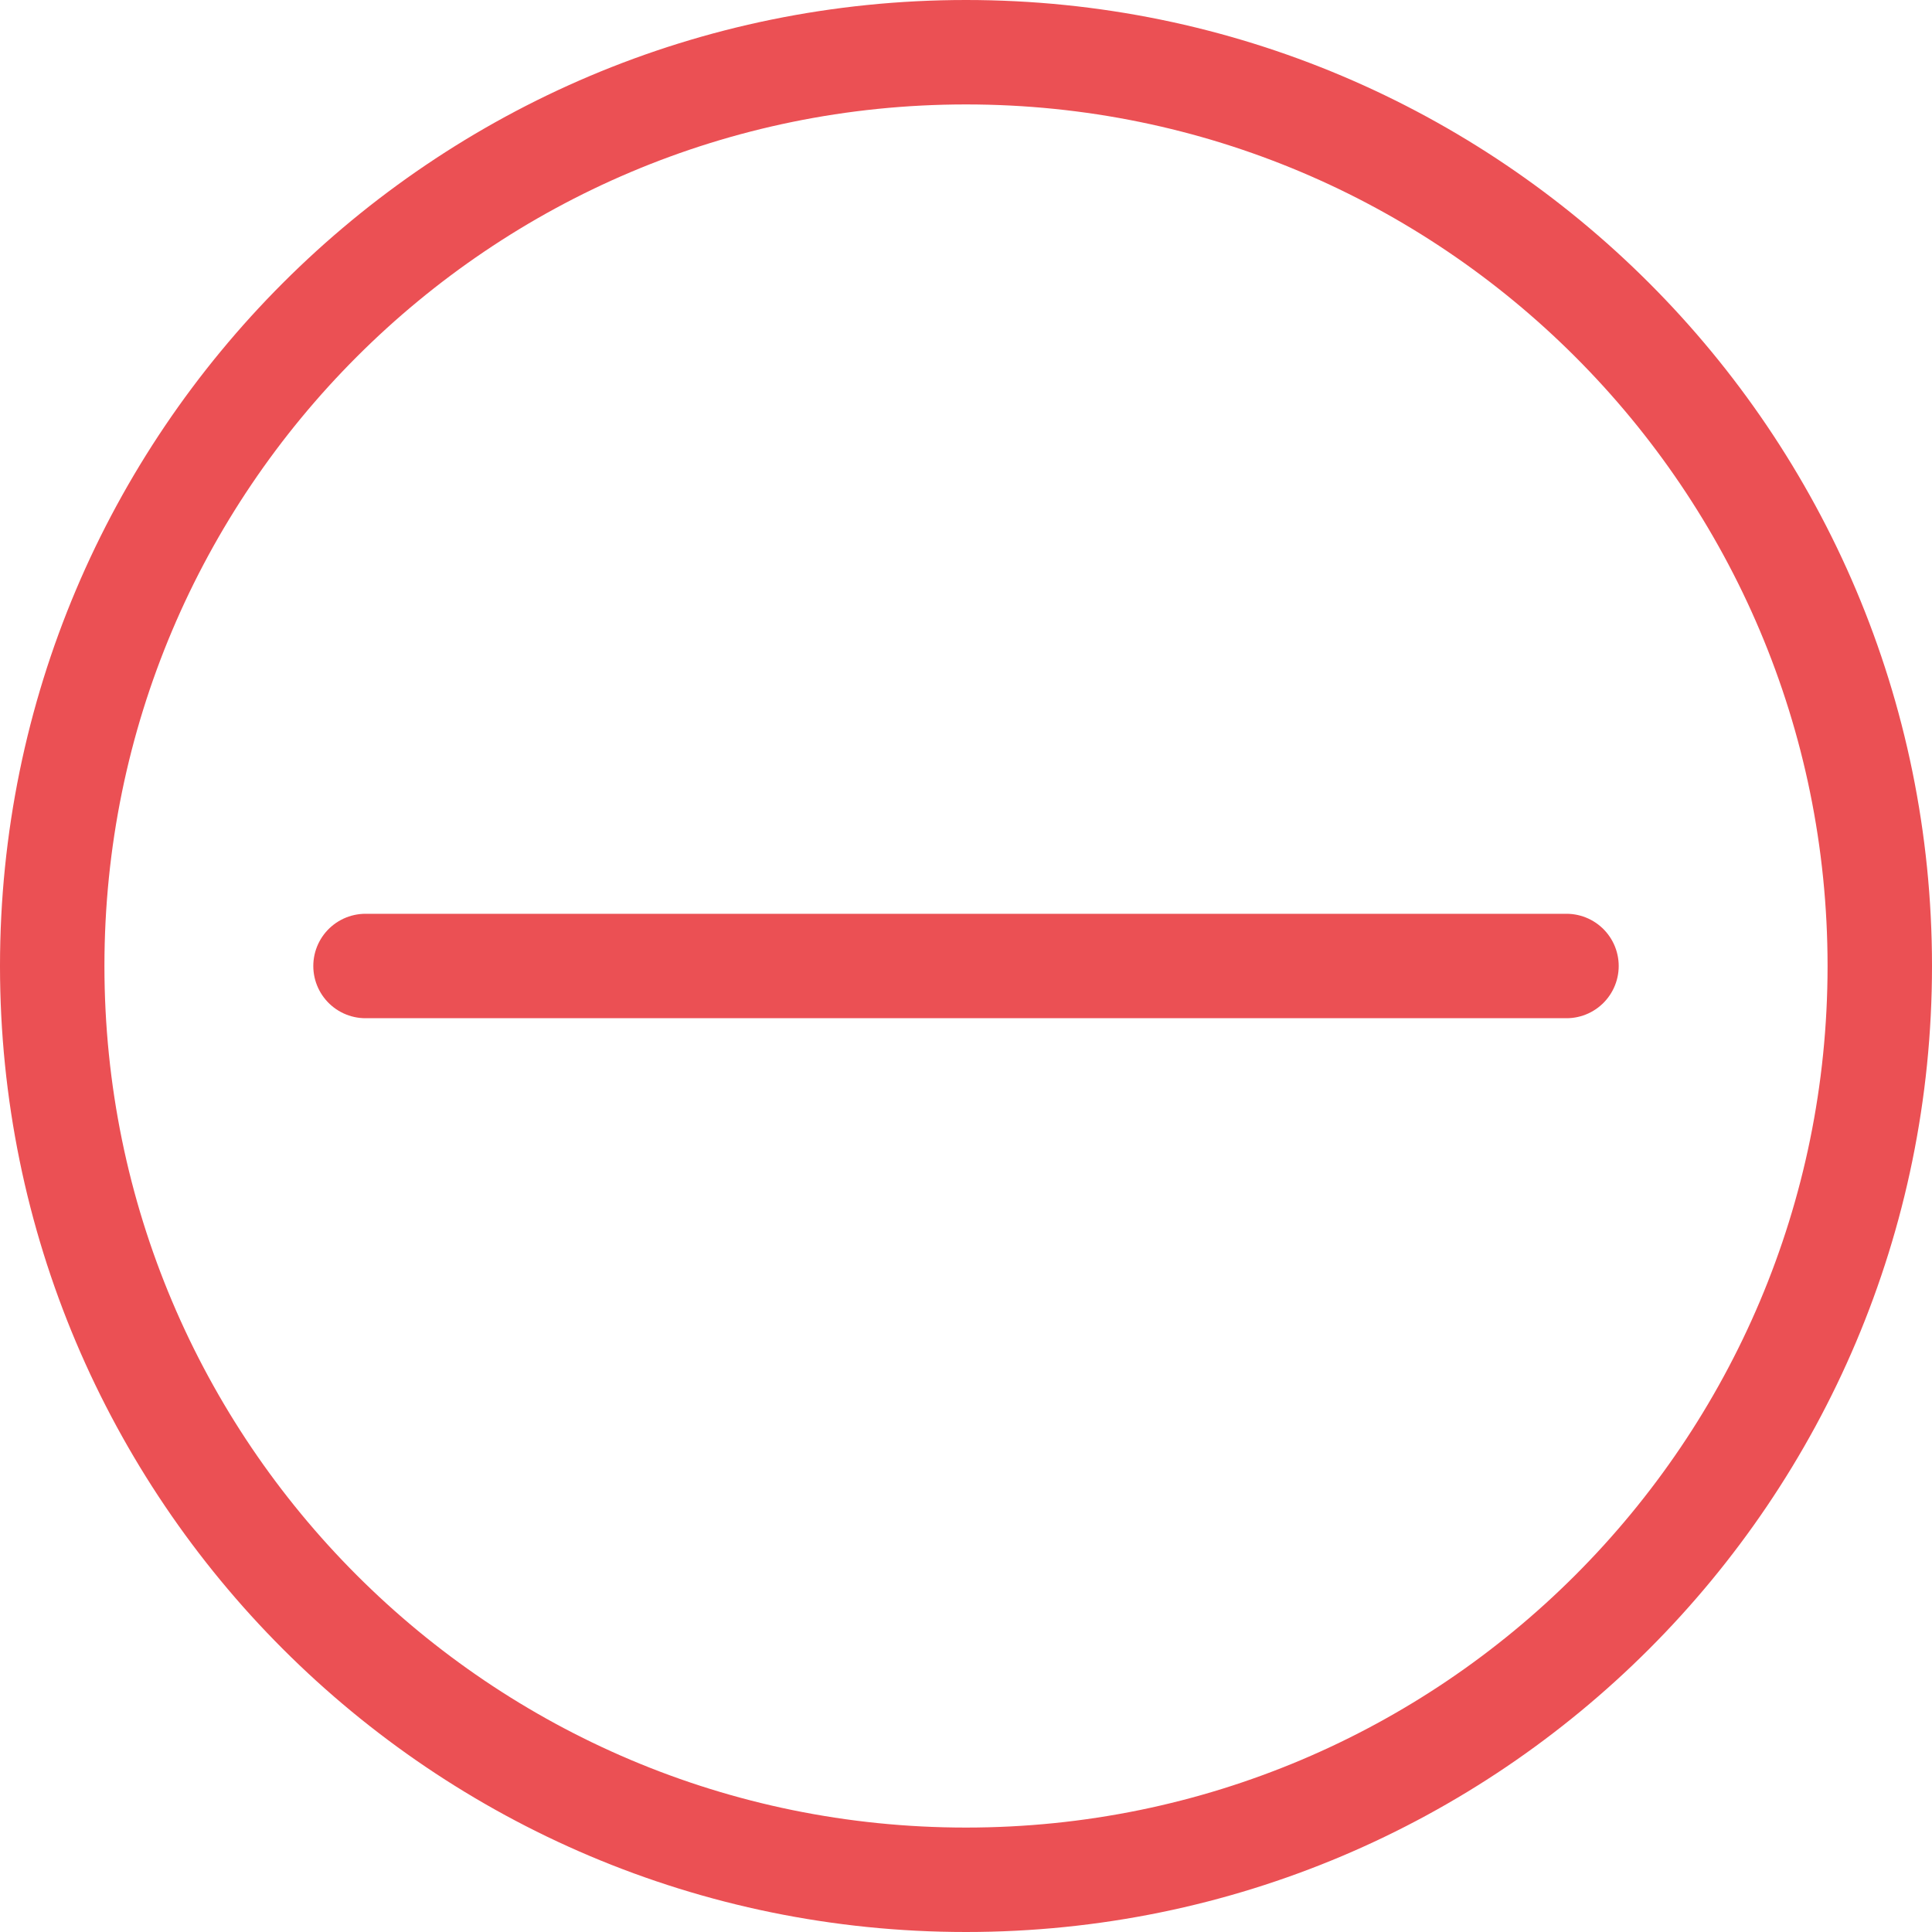
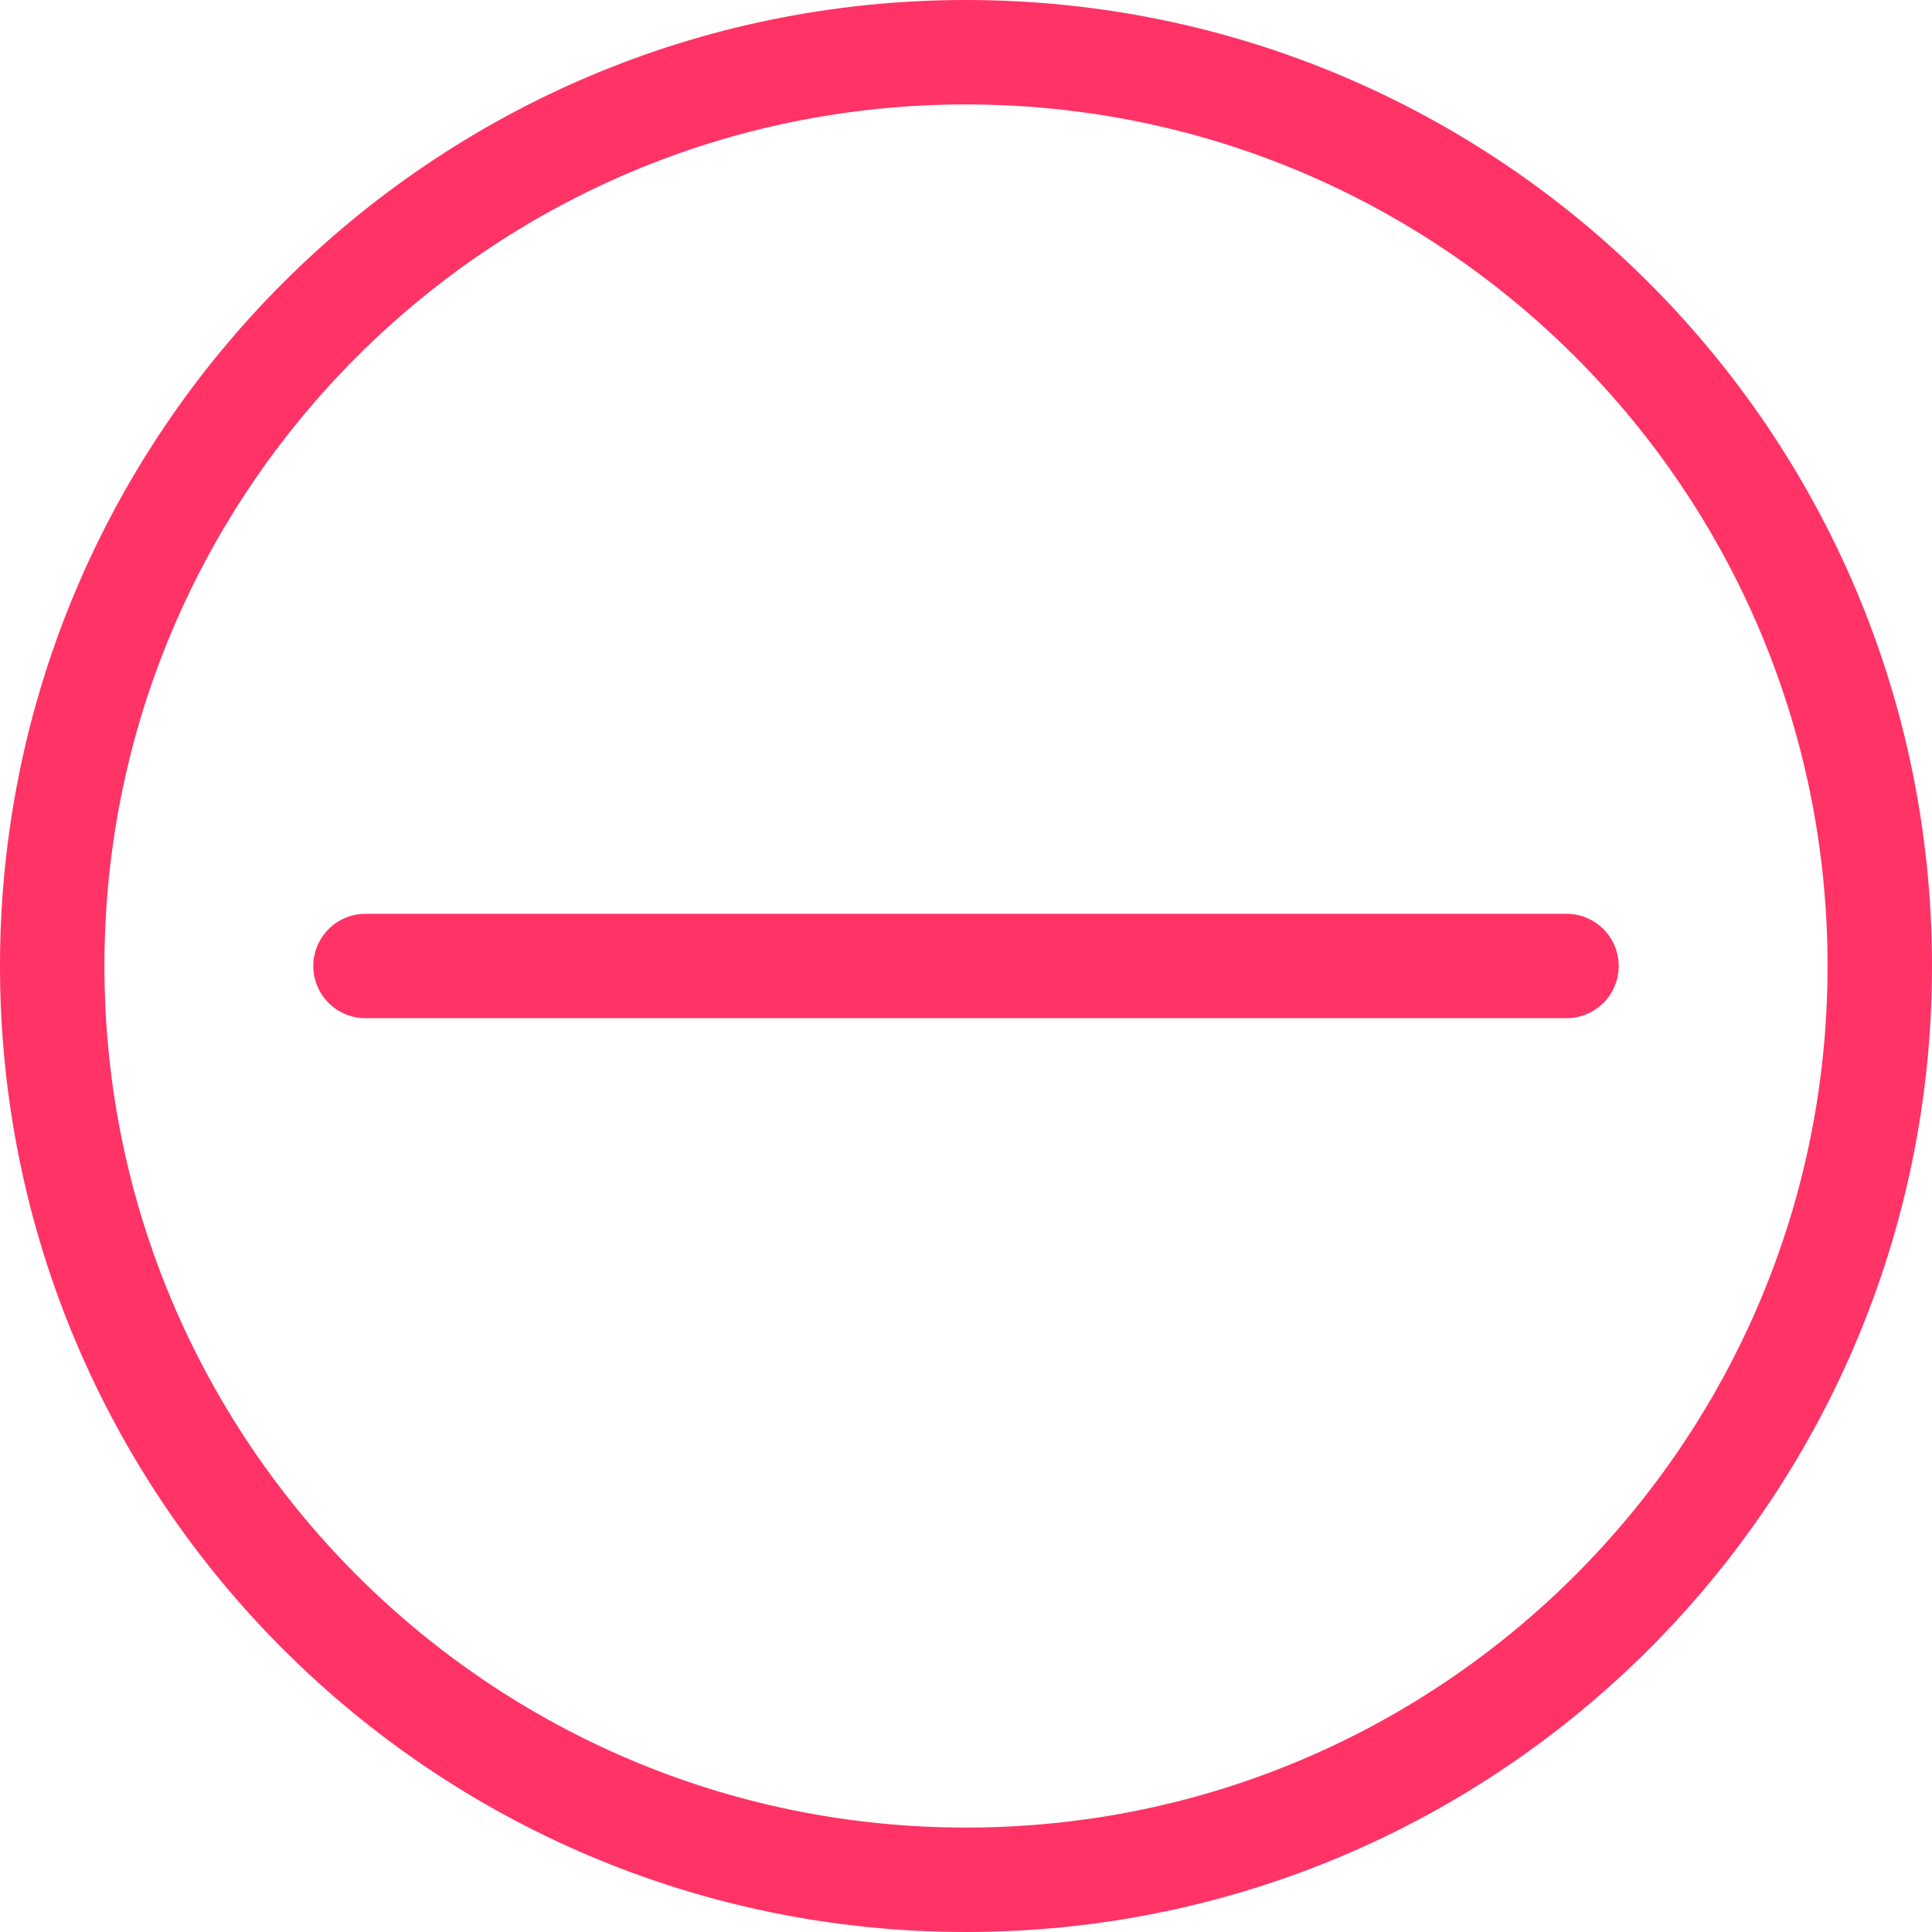
<svg xmlns="http://www.w3.org/2000/svg" id="Layer_4" data-name="Layer 4" viewBox="0 0 18.5 18.5">
  <defs>
-     <style>.cls-1{fill:none;stroke:#eb5054;stroke-linecap:round;stroke-linejoin:round;}</style>
+     <style>.cls-1{fill:none;stroke:#FF3366;stroke-linecap:round;stroke-linejoin:round;}</style>
  </defs>
  <circle class="cls-1" cx="9.25" cy="9.25" r="8.75" />
  <line class="cls-1" x1="3.5" y1="9.25" x2="15" y2="9.25" />
</svg>
